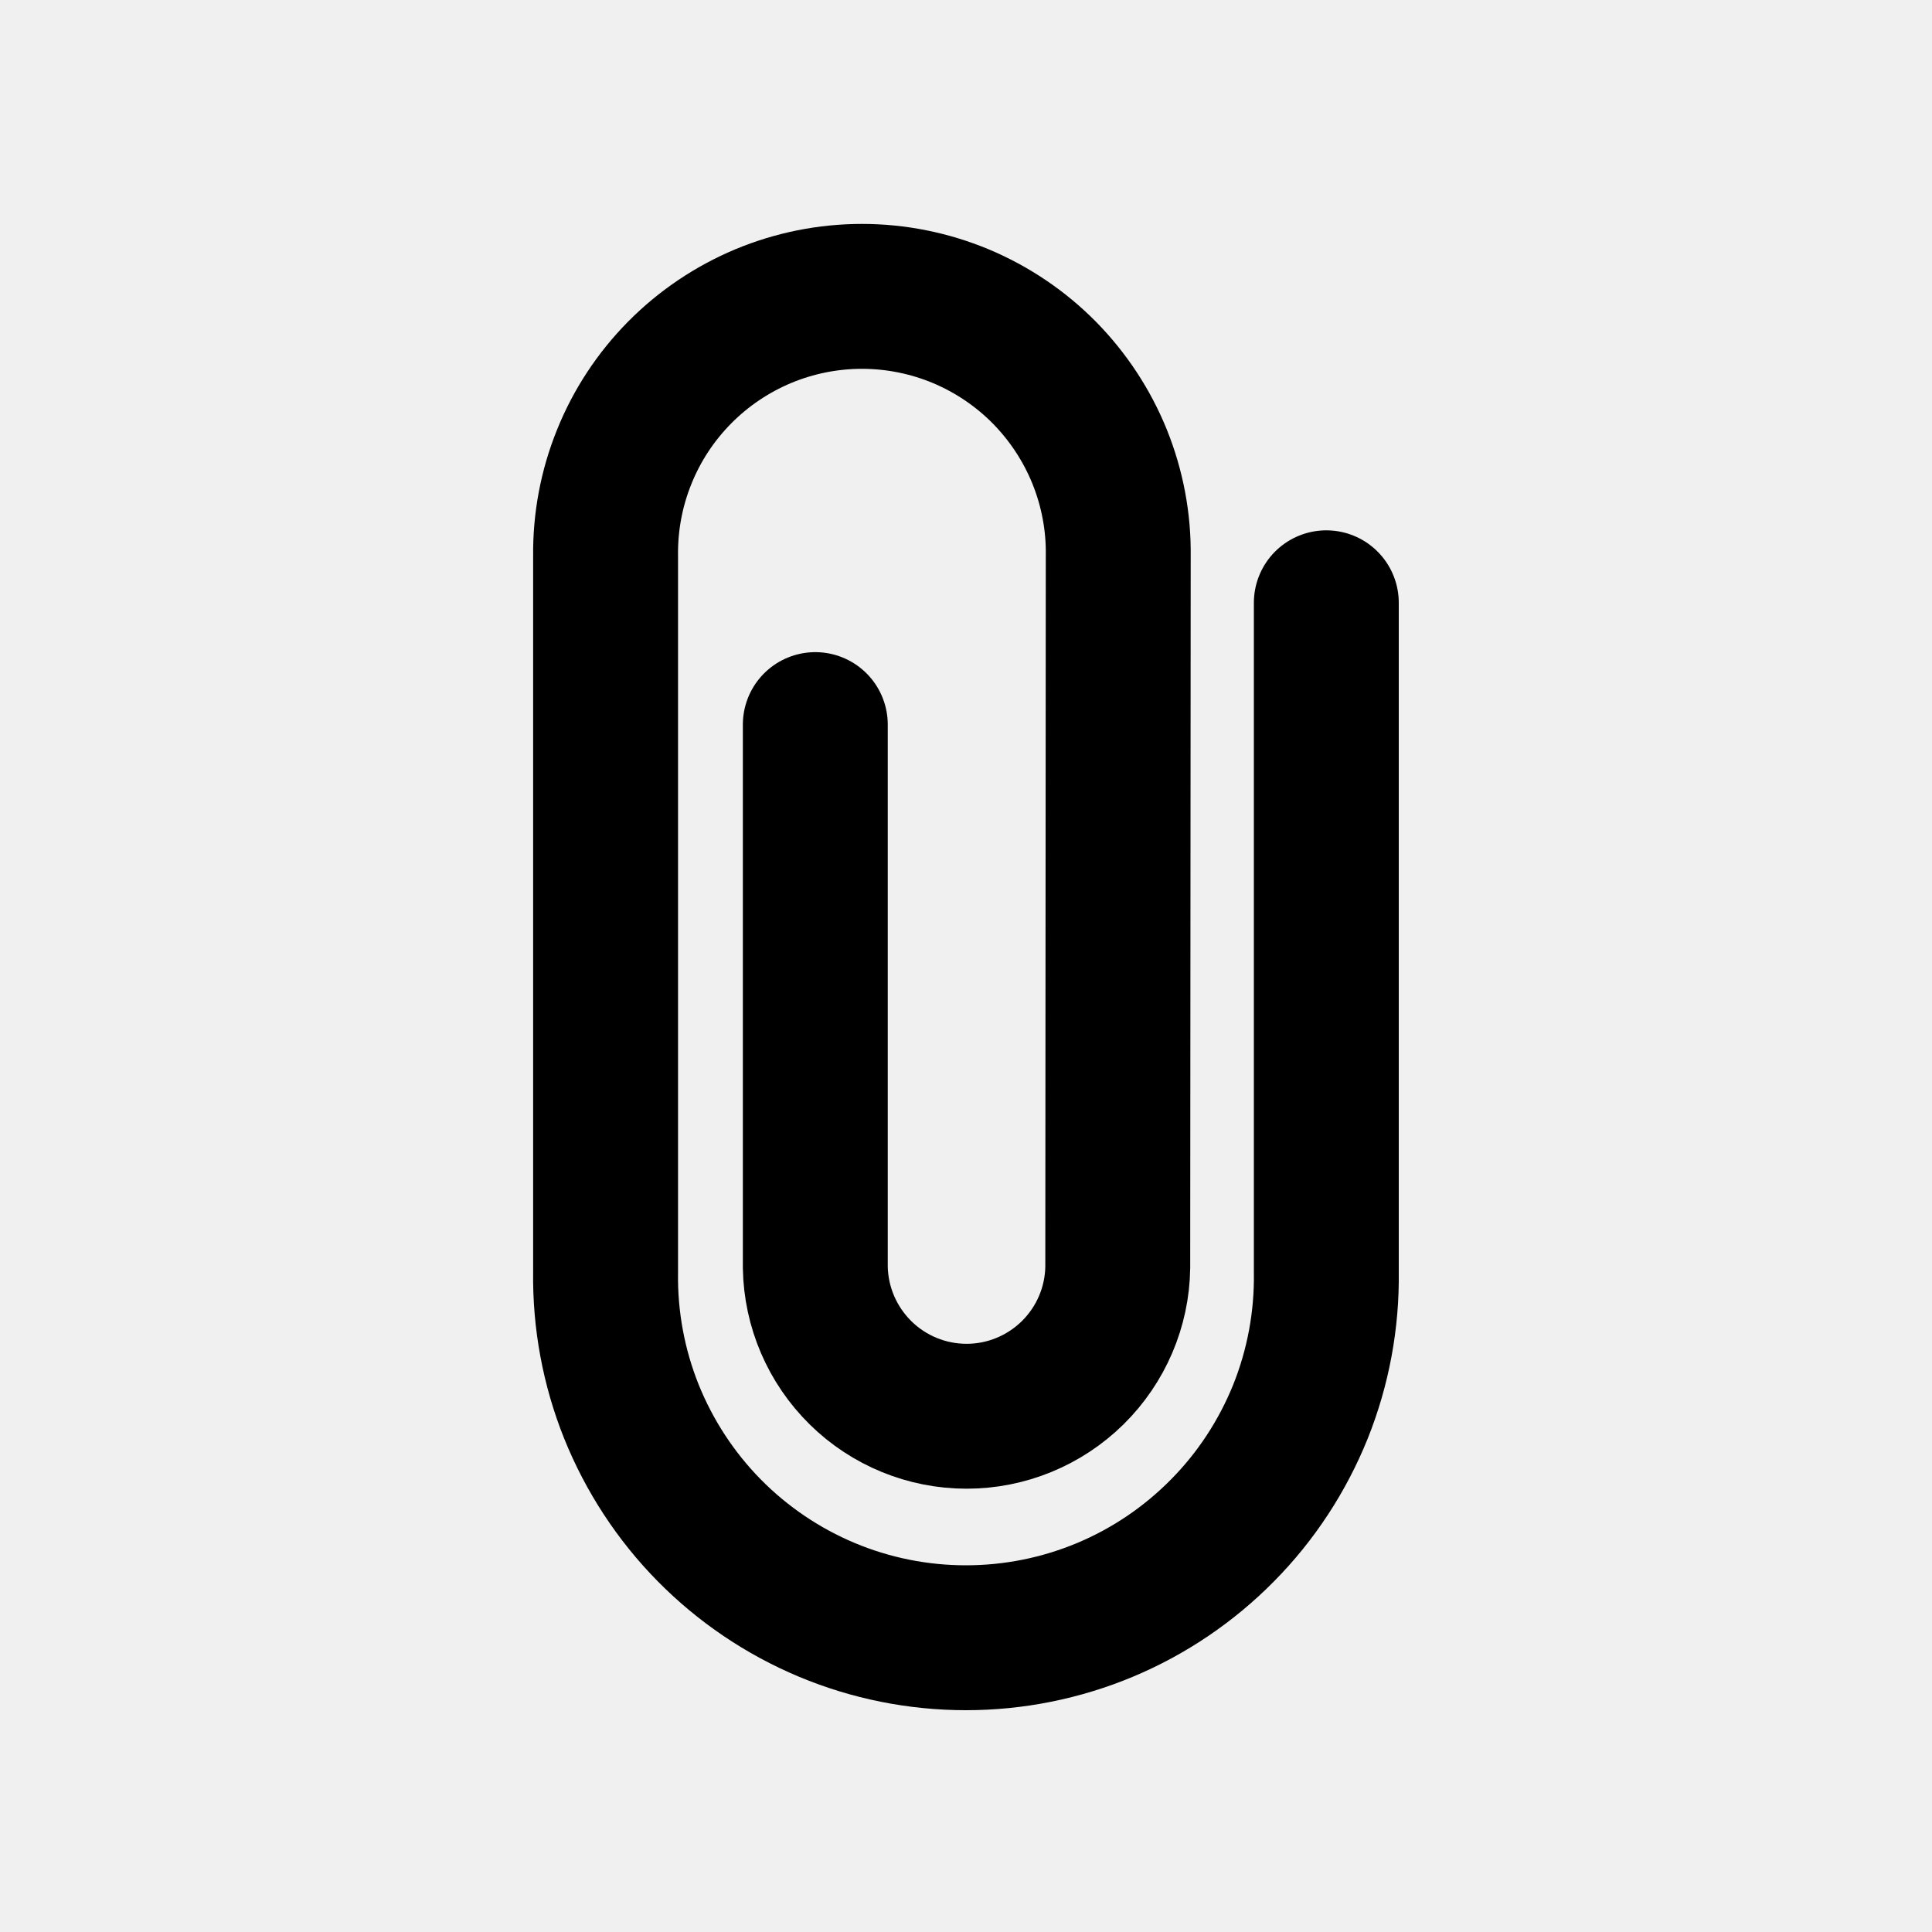
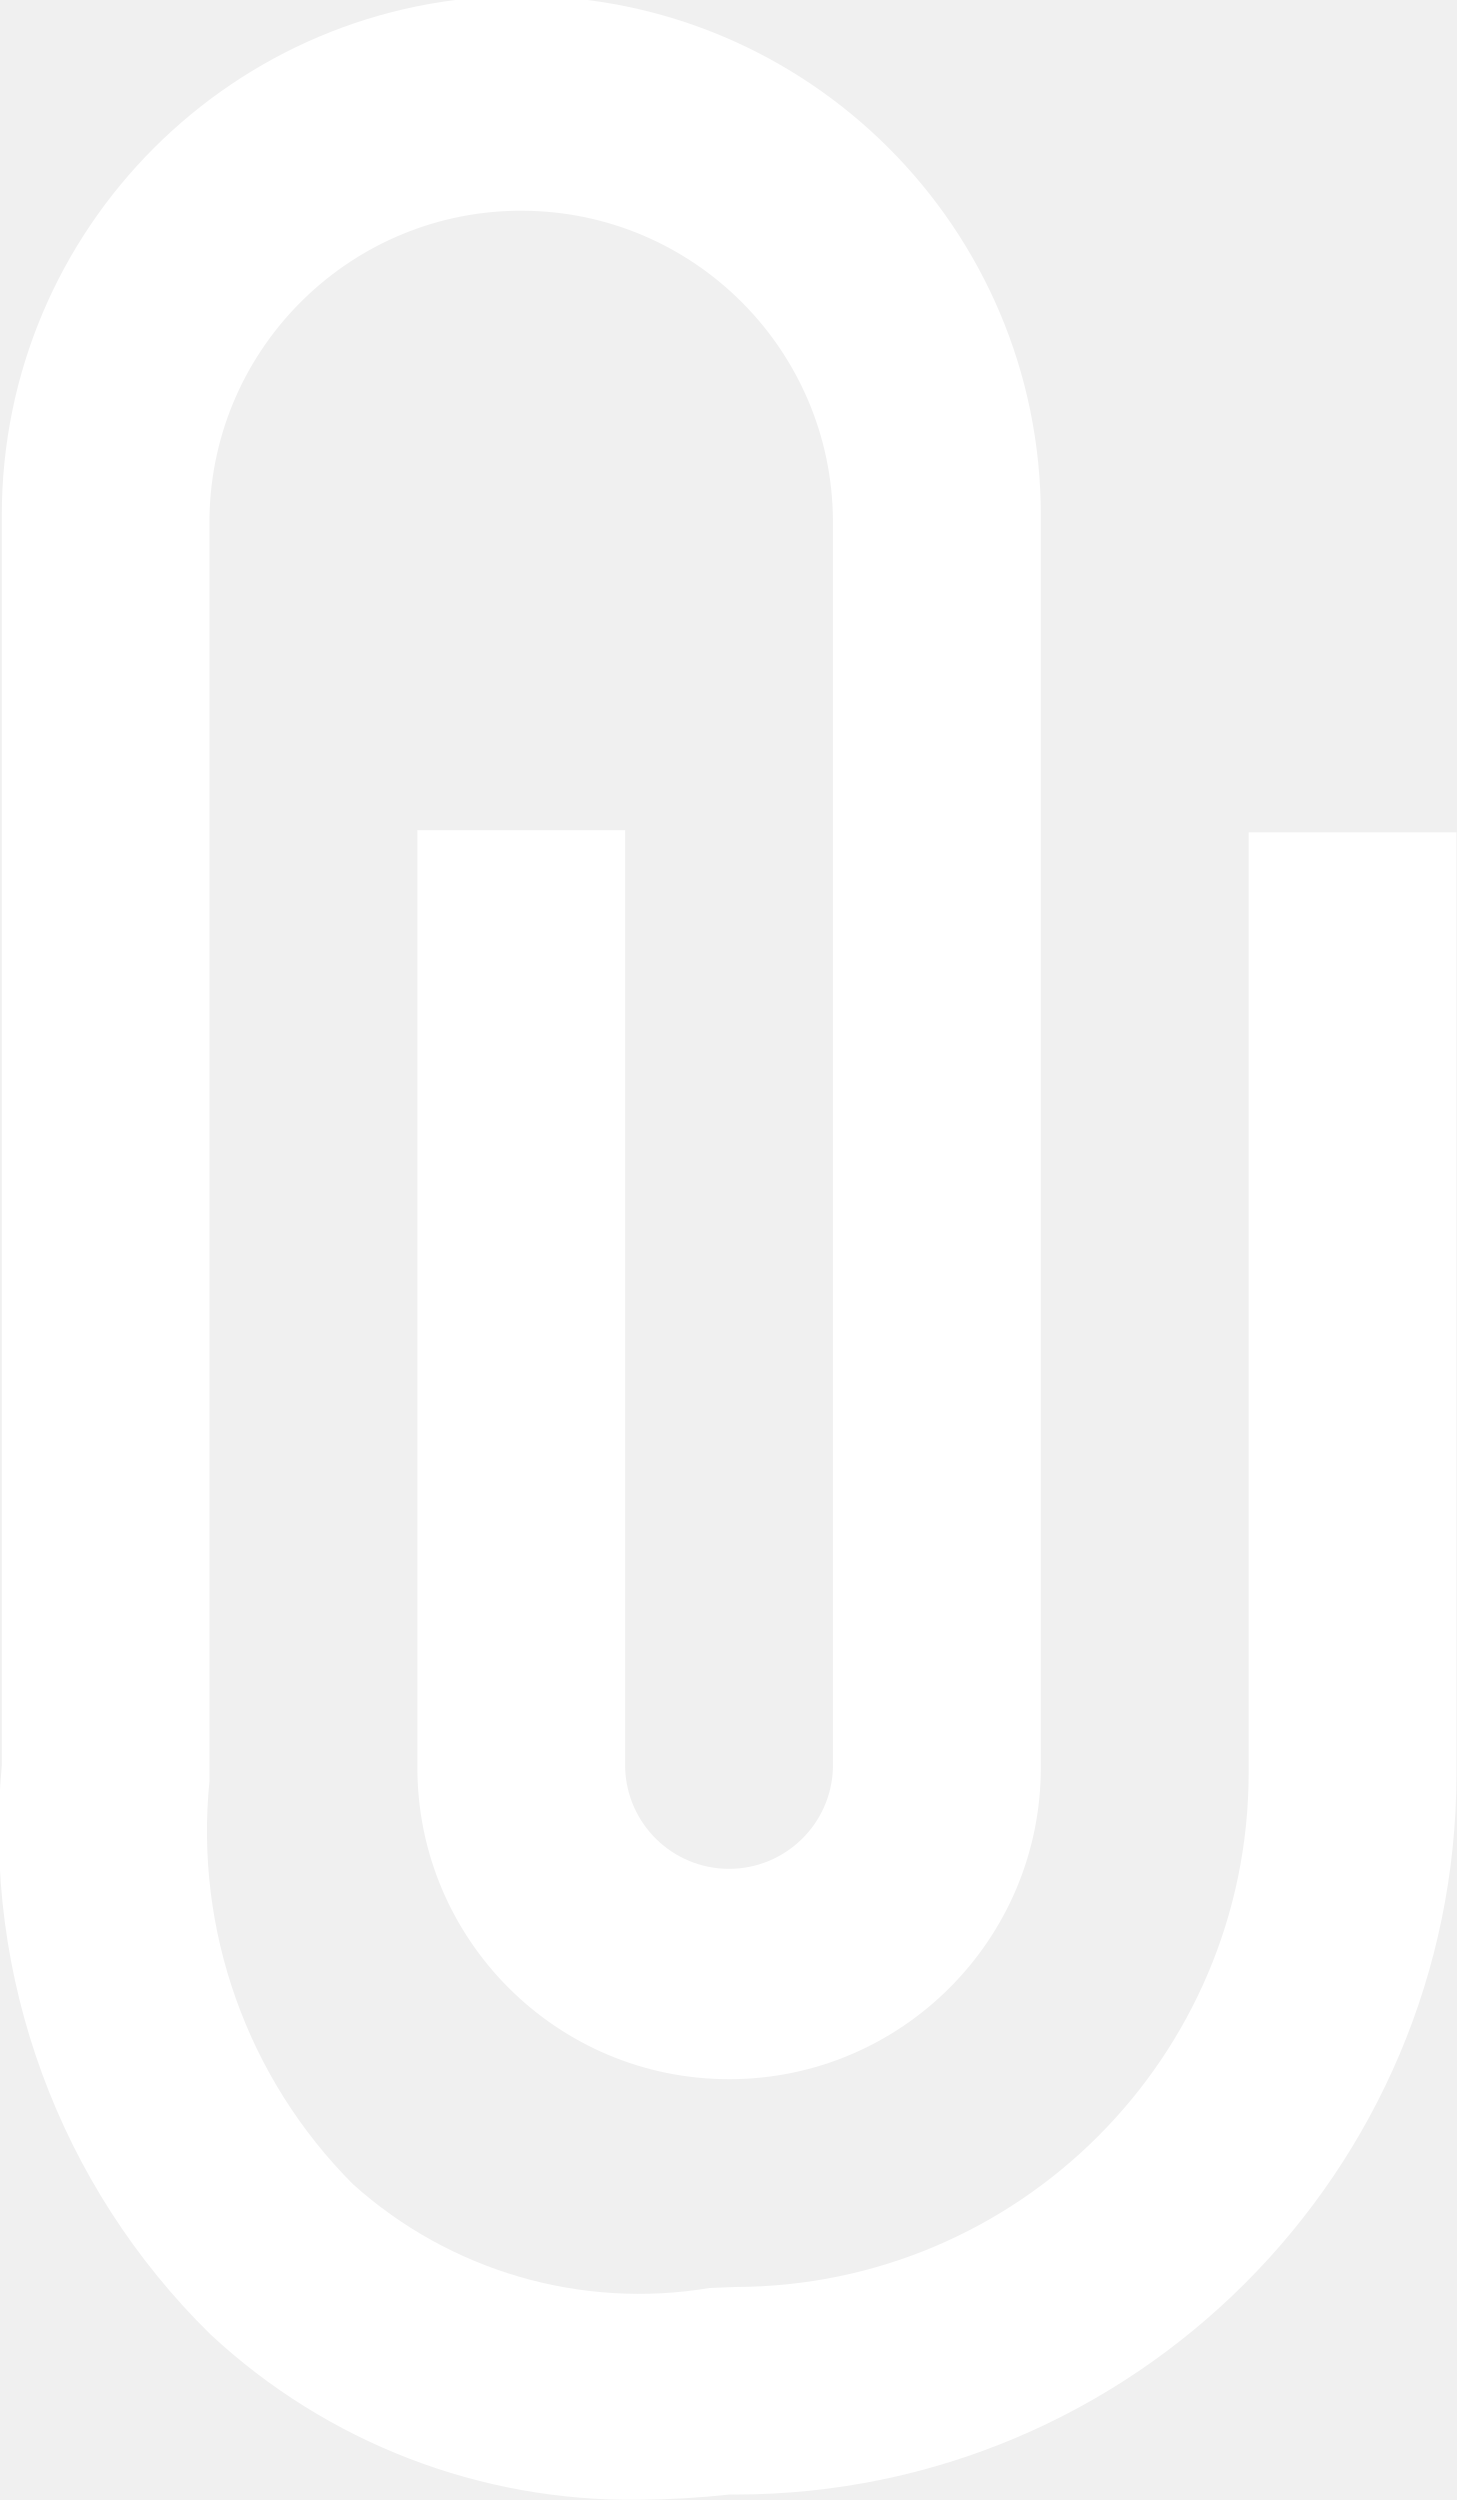
- <svg xmlns="http://www.w3.org/2000/svg" width="20" height="20" viewBox="0 0 20 20" fill="none">
-   <path d="M8.44 7.501V13.12C8.447 13.531 8.615 13.922 8.908 14.211C9.2 14.499 9.595 14.661 10.006 14.661C10.417 14.661 10.811 14.499 11.104 14.211C11.397 13.922 11.565 13.531 11.571 13.12L11.576 5.754C11.581 5.403 11.515 5.055 11.384 4.729C11.252 4.403 11.057 4.107 10.811 3.857C10.564 3.607 10.27 3.409 9.946 3.273C9.622 3.138 9.274 3.068 8.923 3.068C8.571 3.068 8.224 3.138 7.9 3.273C7.576 3.409 7.282 3.607 7.035 3.857C6.788 4.107 6.593 4.403 6.462 4.729C6.33 5.055 6.265 5.403 6.269 5.754V13.169C6.262 13.664 6.353 14.155 6.537 14.614C6.722 15.072 6.995 15.49 7.342 15.842C7.689 16.194 8.103 16.474 8.559 16.665C9.015 16.856 9.505 16.954 9.999 16.954C10.494 16.954 10.983 16.856 11.44 16.665C11.896 16.474 12.309 16.194 12.656 15.842C13.004 15.49 13.277 15.072 13.462 14.614C13.646 14.155 13.737 13.664 13.73 13.169V6.24" stroke="#000" stroke-width="1.5" stroke-miterlimit="10" stroke-linecap="round" />
+ <svg xmlns="http://www.w3.org/2000/svg" width="22.728" height="39.012" viewBox="0 0 22.728 39.012">
+   <path id="Insert" d="M26.28,54.4a9.624,9.624,0,0,0,6.68,2.578,13.714,13.714,0,0,0,1.411-.081h.1A11.259,11.259,0,0,0,45.721,45.648V30.958H42.478v14.69a8.027,8.027,0,0,1-8.01,8.01l-.405.016A6.677,6.677,0,0,1,28.5,52.053a7.8,7.8,0,0,1-2.238-6.291V26.029a4.865,4.865,0,0,1,9.729.065V45.551a1.622,1.622,0,0,1-3.243,0V30.925H29.506V45.551a4.864,4.864,0,0,0,9.729,0V26.012a8.107,8.107,0,0,0-16.214,0V45.518A11.023,11.023,0,0,0,26.28,54.4Z" transform="translate(-22.993 -17.97)" fill="#fff" />
</svg>
